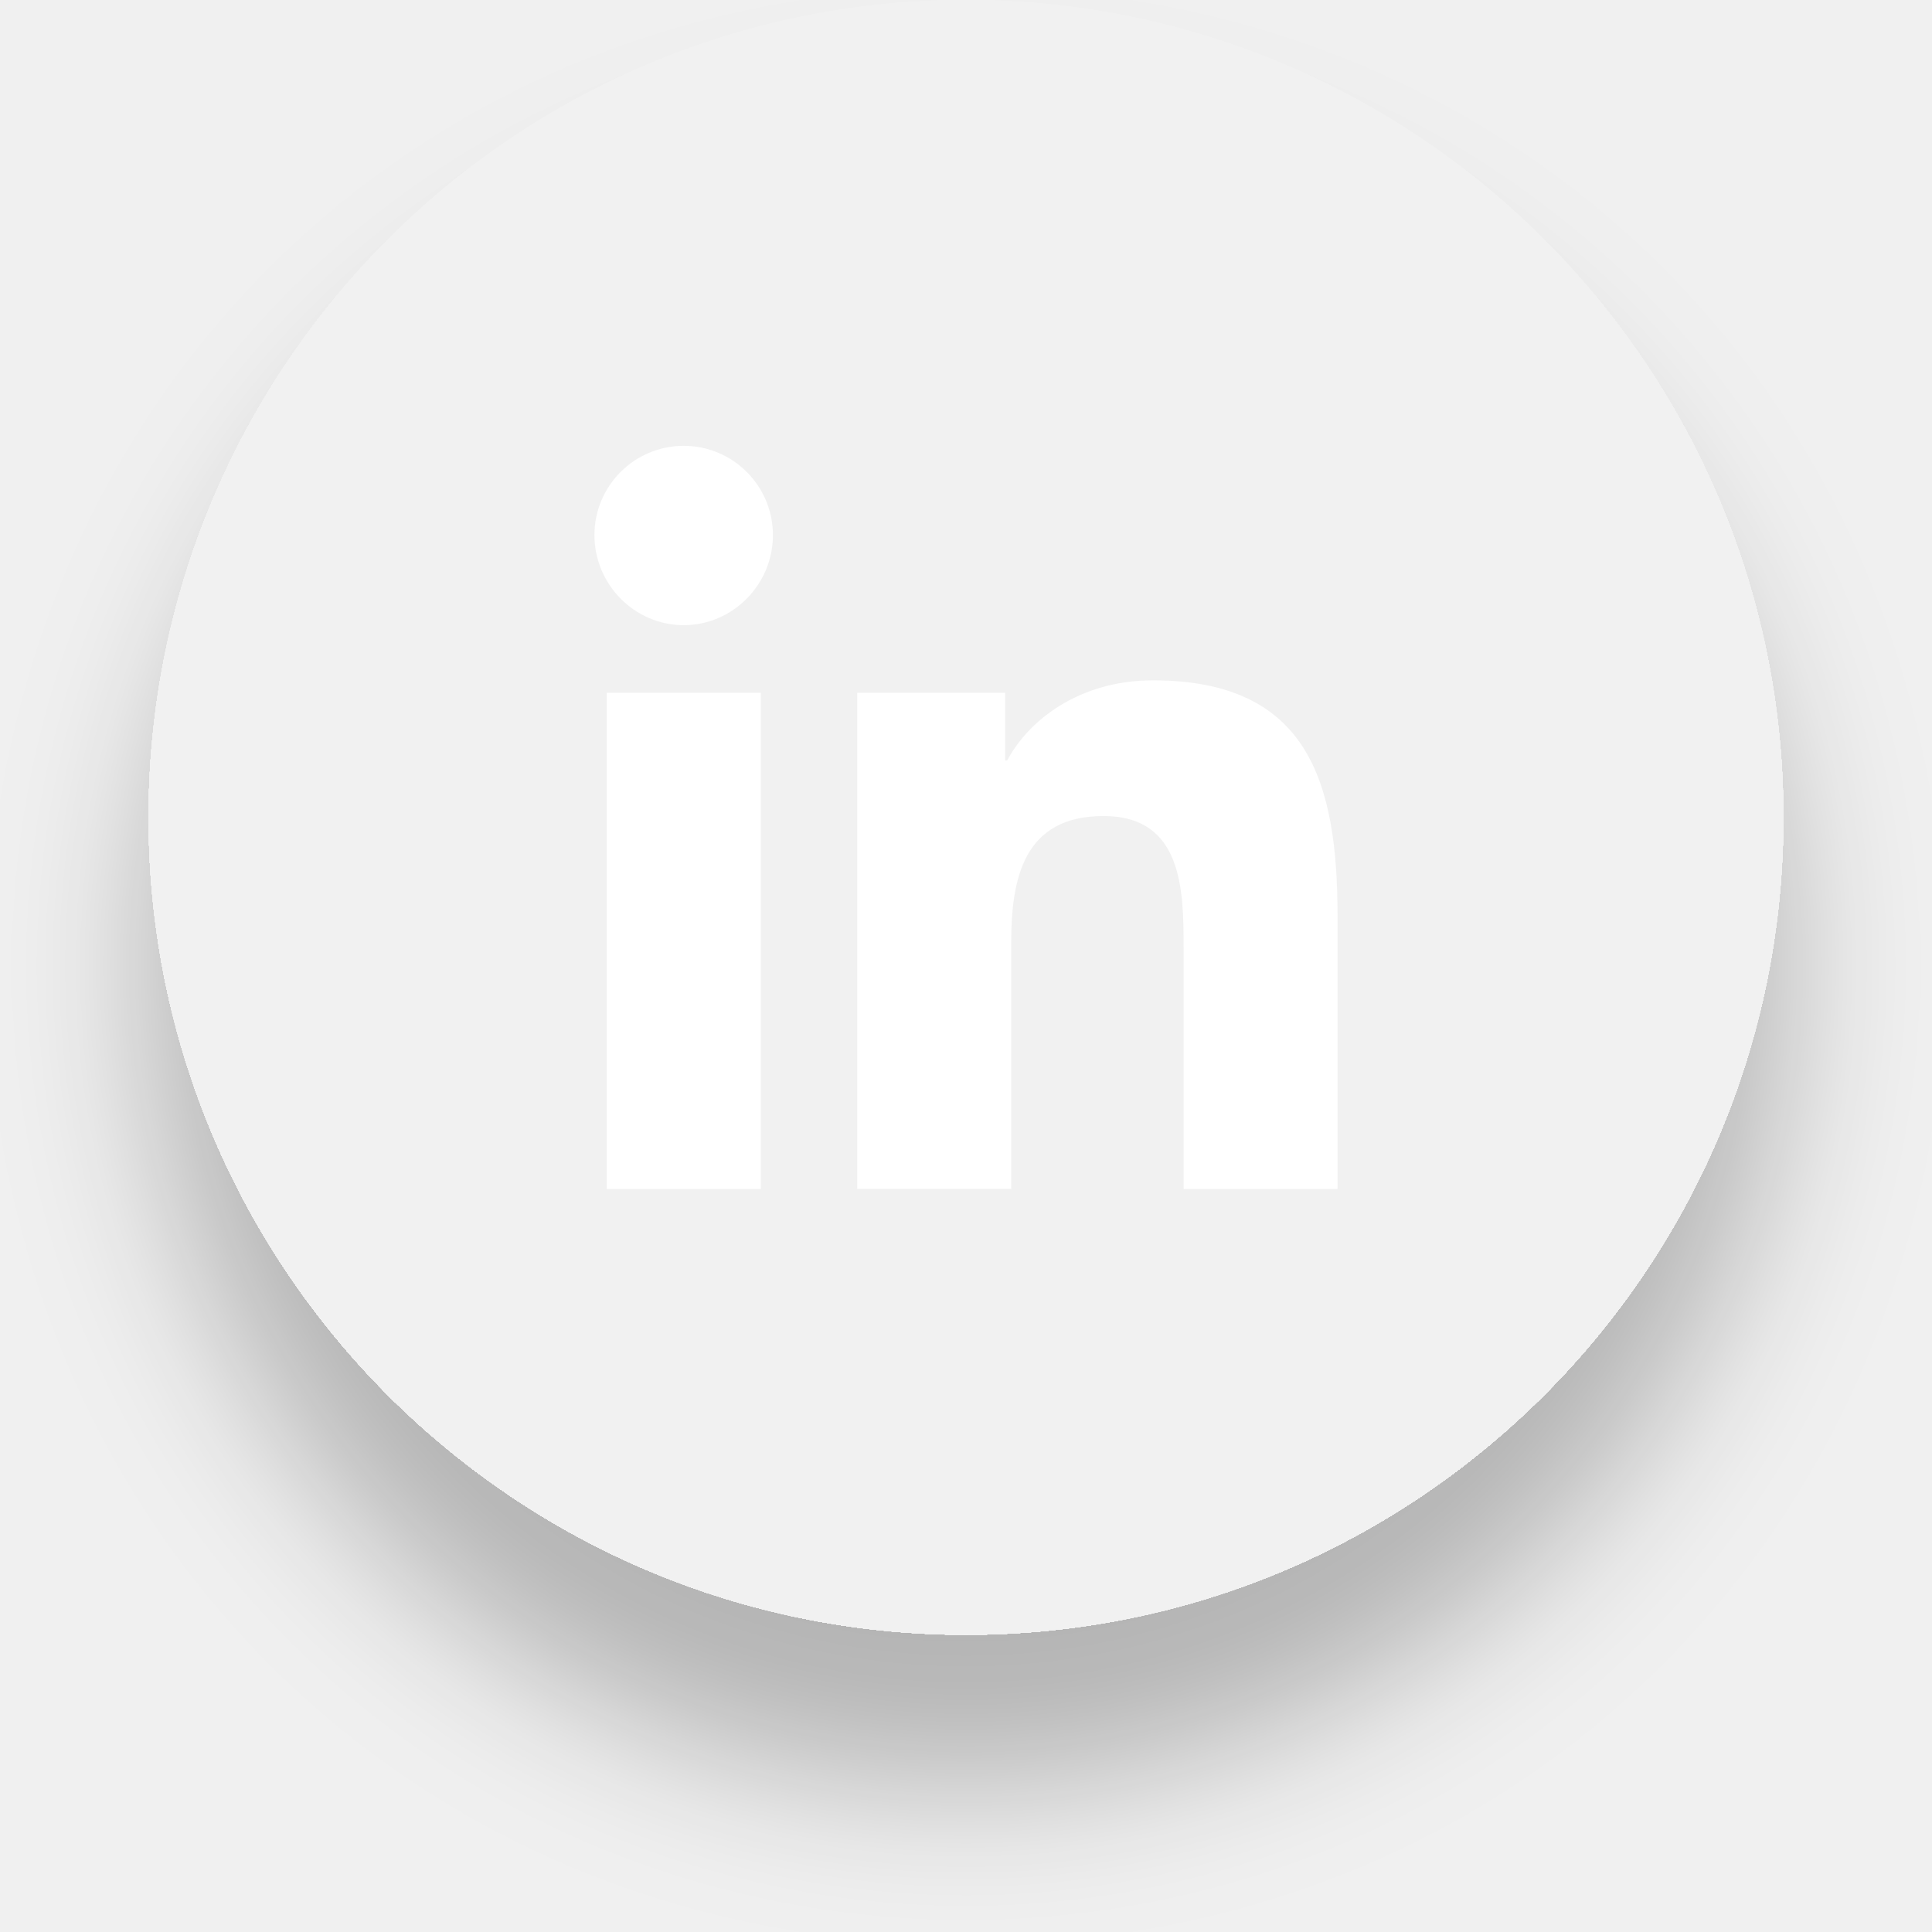
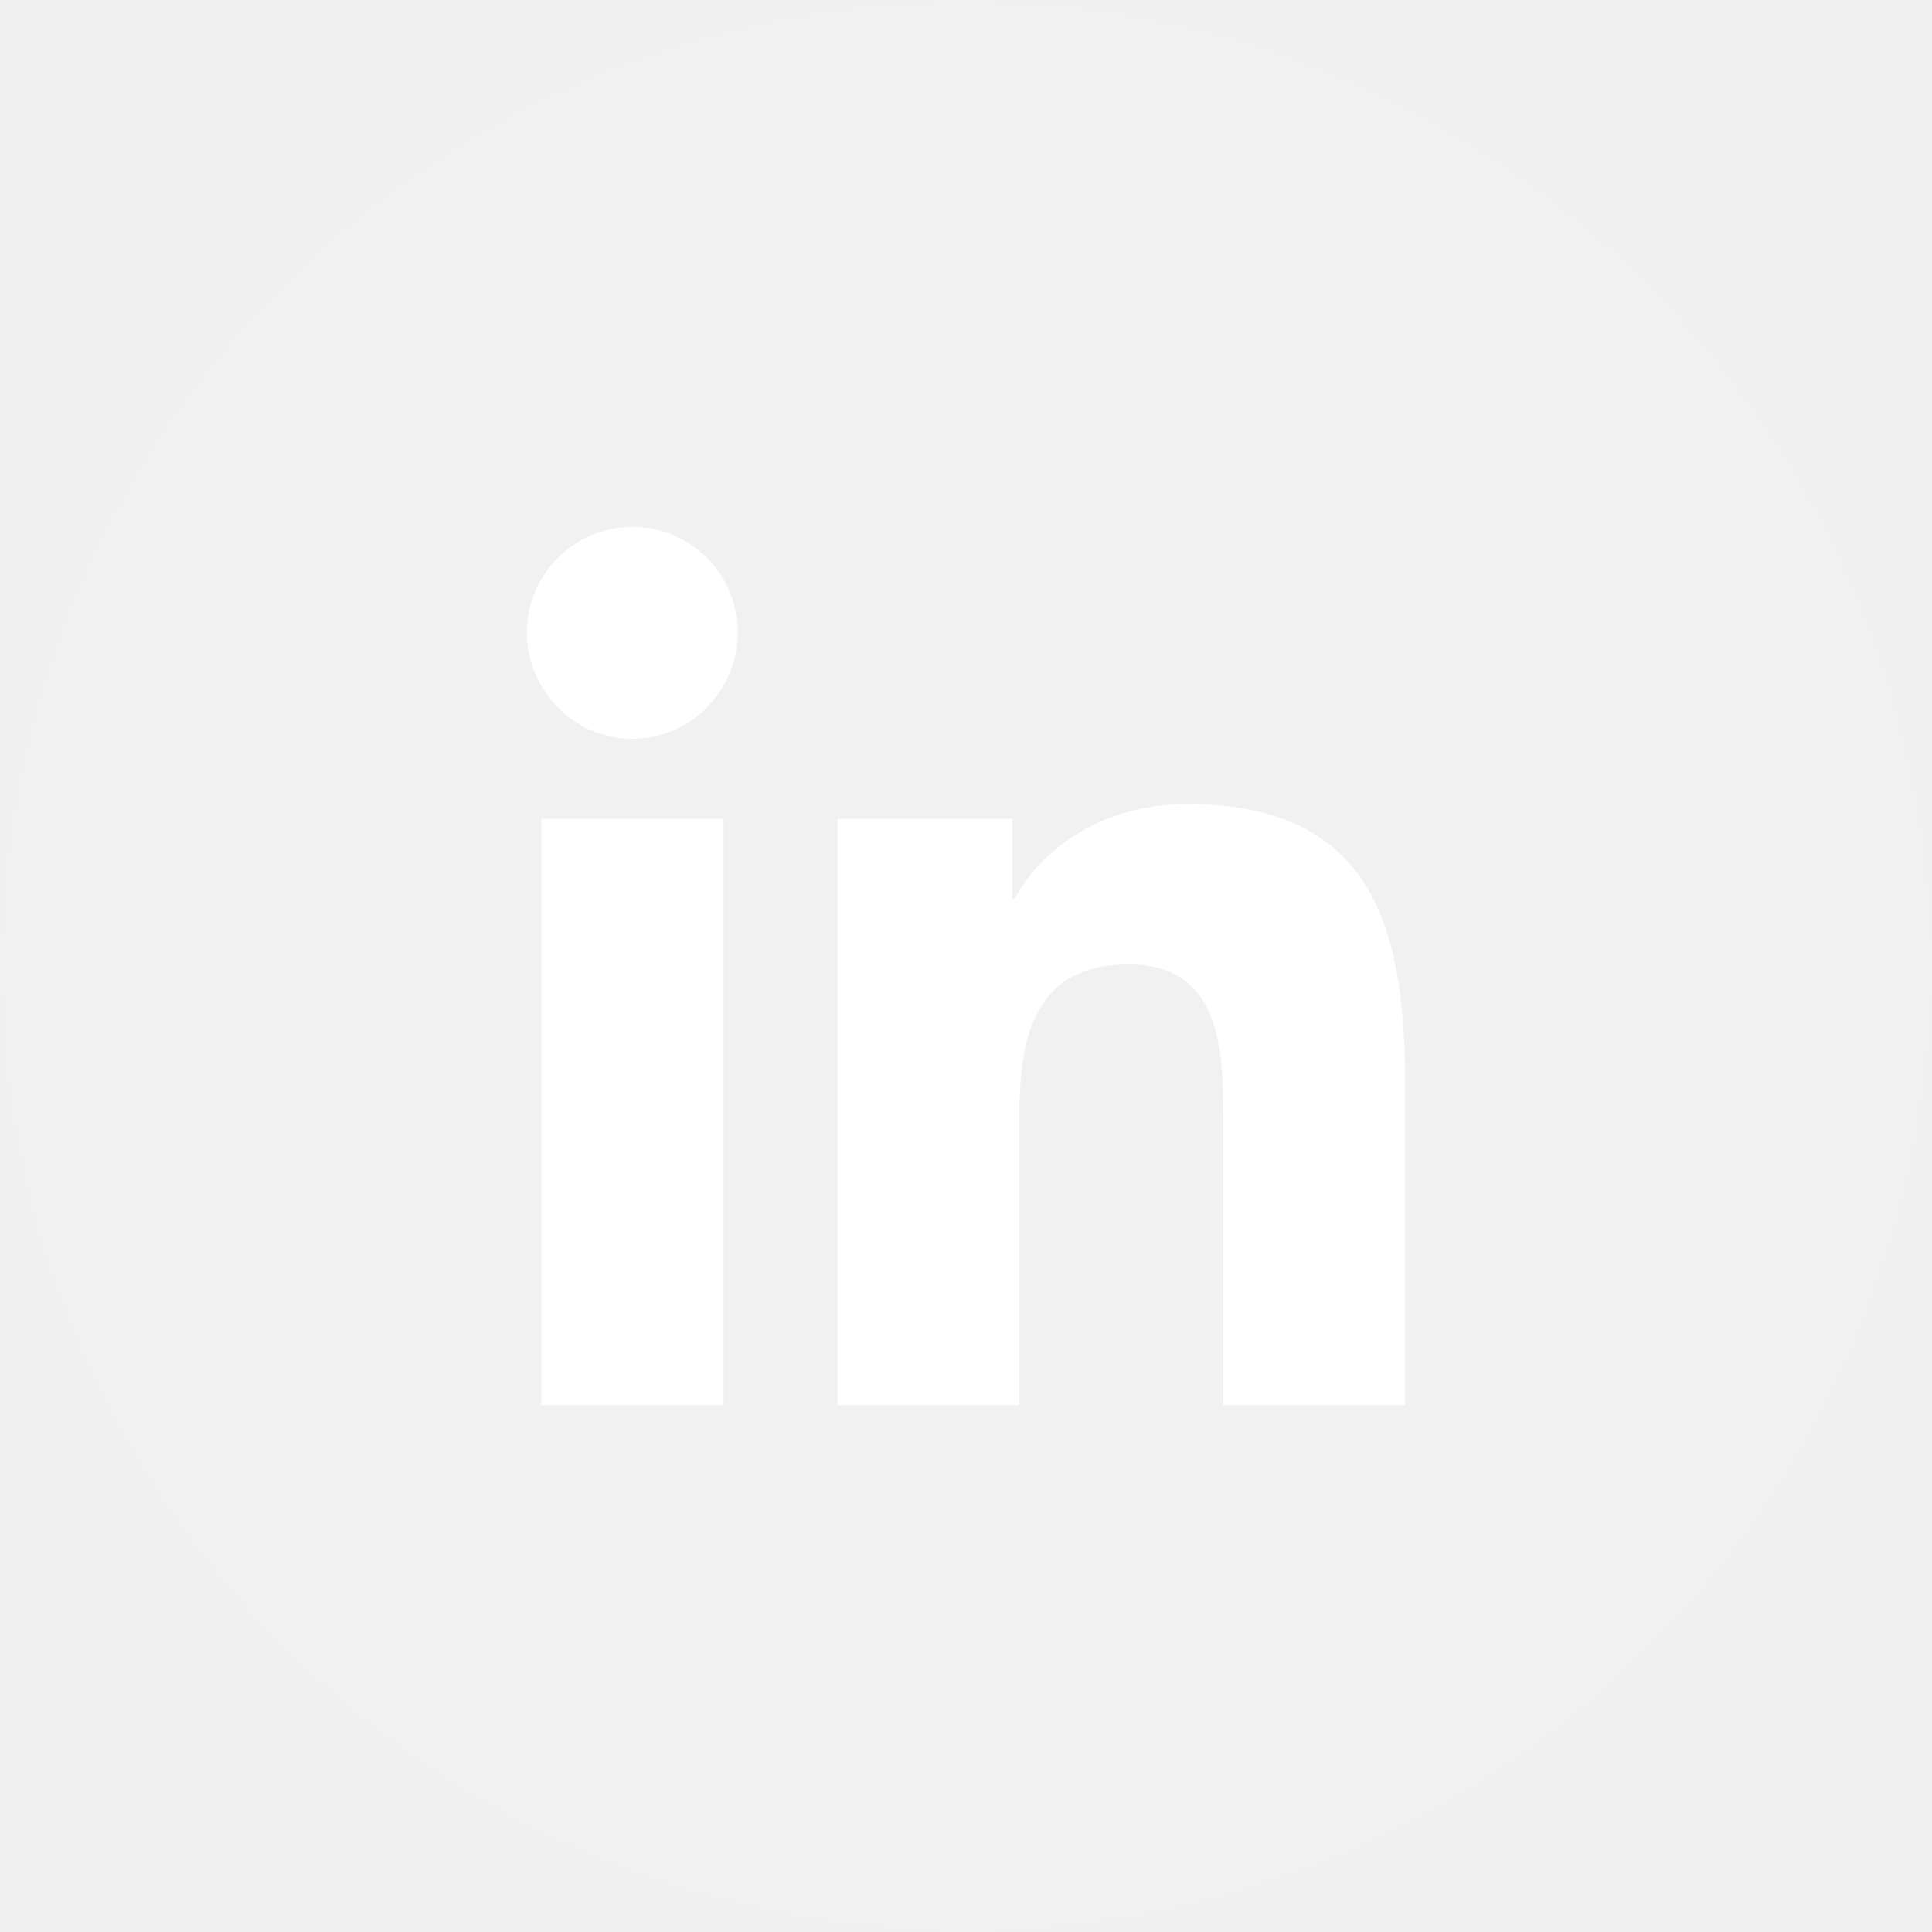
- <svg xmlns="http://www.w3.org/2000/svg" width="52" height="52" viewBox="0 0 52 52" fill="none">
-   <g filter="url(#filter0_d_1_658)">
-     <path d="M48 22C48 28.075 45.538 33.575 41.556 37.556C37.575 41.538 32.075 44 26 44C19.925 44 14.425 41.538 10.444 37.556C6.462 33.575 4 28.075 4 22C4 15.925 6.462 10.425 10.444 6.444C14.425 2.462 19.925 0 26 0C32.075 0 37.575 2.462 41.556 6.444C45.538 10.425 48 15.925 48 22Z" fill="white" fill-opacity="0.1" />
-     <g clip-path="url(#clip0_1_658)">
-       <path d="M35.995 32V31.999H36V24.664C36 21.076 35.227 18.312 31.032 18.312C29.016 18.312 27.663 19.418 27.11 20.468H27.052V18.647H23.074V31.999H27.216V25.388C27.216 23.647 27.546 21.963 29.702 21.963C31.826 21.963 31.858 23.95 31.858 25.499V32H35.995Z" fill="white" />
-       <path d="M16.33 18.648H20.477V32H16.33V18.648Z" fill="white" />
-       <path d="M18.402 12C17.076 12 16 13.076 16 14.402C16 15.727 17.076 16.826 18.402 16.826C19.727 16.826 20.803 15.727 20.803 14.402C20.802 13.076 19.727 12 18.402 12V12Z" fill="white" />
-     </g>
+ <svg xmlns="http://www.w3.org/2000/svg" width="44" height="44" viewBox="0 0 44 44" fill="none">
+   <path d="M44 22C44 28.075 41.538 33.575 37.556 37.556C33.575 41.538 28.075 44 22 44C15.925 44 10.425 41.538 6.444 37.556C2.462 33.575 0 28.075 0 22C0 15.925 2.462 10.425 6.444 6.444C10.425 2.462 15.925 -3.05176e-05 22 -3.05176e-05C28.075 -3.05176e-05 33.575 2.462 37.556 6.444C41.538 10.425 44 15.925 44 22Z" fill="white" fill-opacity="0.1" />
+   <g clip-path="url(#clip0_1_814)">
+     <path d="M31.995 32V31.999H32V24.664C32 21.076 31.227 18.312 27.032 18.312C25.016 18.312 23.663 19.418 23.11 20.468H23.052V18.647H19.074V31.999H23.216V25.387C23.216 23.647 23.546 21.963 25.702 21.963C27.826 21.963 27.858 23.95 27.858 25.499V32H31.995Z" fill="white" />
+     <path d="M12.33 18.648H16.477V32H12.33V18.648Z" fill="white" />
+     <path d="M14.402 12C13.076 12 12 13.076 12 14.402C12 15.727 13.076 16.826 14.402 16.826C15.727 16.826 16.803 15.727 16.803 14.402C16.802 13.076 15.727 12 14.402 12V12Z" fill="white" />
  </g>
  <defs>
-     <filter id="filter0_d_1_658" x="0" y="0" width="52" height="52" filterUnits="userSpaceOnUse" color-interpolation-filters="sRGB">
-       <feFlood flood-opacity="0" result="BackgroundImageFix" />
-       <feColorMatrix in="SourceAlpha" type="matrix" values="0 0 0 0 0 0 0 0 0 0 0 0 0 0 0 0 0 0 127 0" result="hardAlpha" />
-       <feOffset dy="4" />
-       <feGaussianBlur stdDeviation="2" />
-       <feComposite in2="hardAlpha" operator="out" />
-       <feColorMatrix type="matrix" values="0 0 0 0 0 0 0 0 0 0 0 0 0 0 0 0 0 0 0.25 0" />
-       <feBlend mode="normal" in2="BackgroundImageFix" result="effect1_dropShadow_1_658" />
-       <feBlend mode="normal" in="SourceGraphic" in2="effect1_dropShadow_1_658" result="shape" />
-     </filter>
-     <clipPath id="clip0_1_658">
-       <rect width="20" height="20" fill="white" transform="translate(16 12)" />
+     <clipPath id="clip0_1_814">
+       <rect width="20" height="20" fill="white" transform="translate(12 12)" />
    </clipPath>
  </defs>
</svg>
